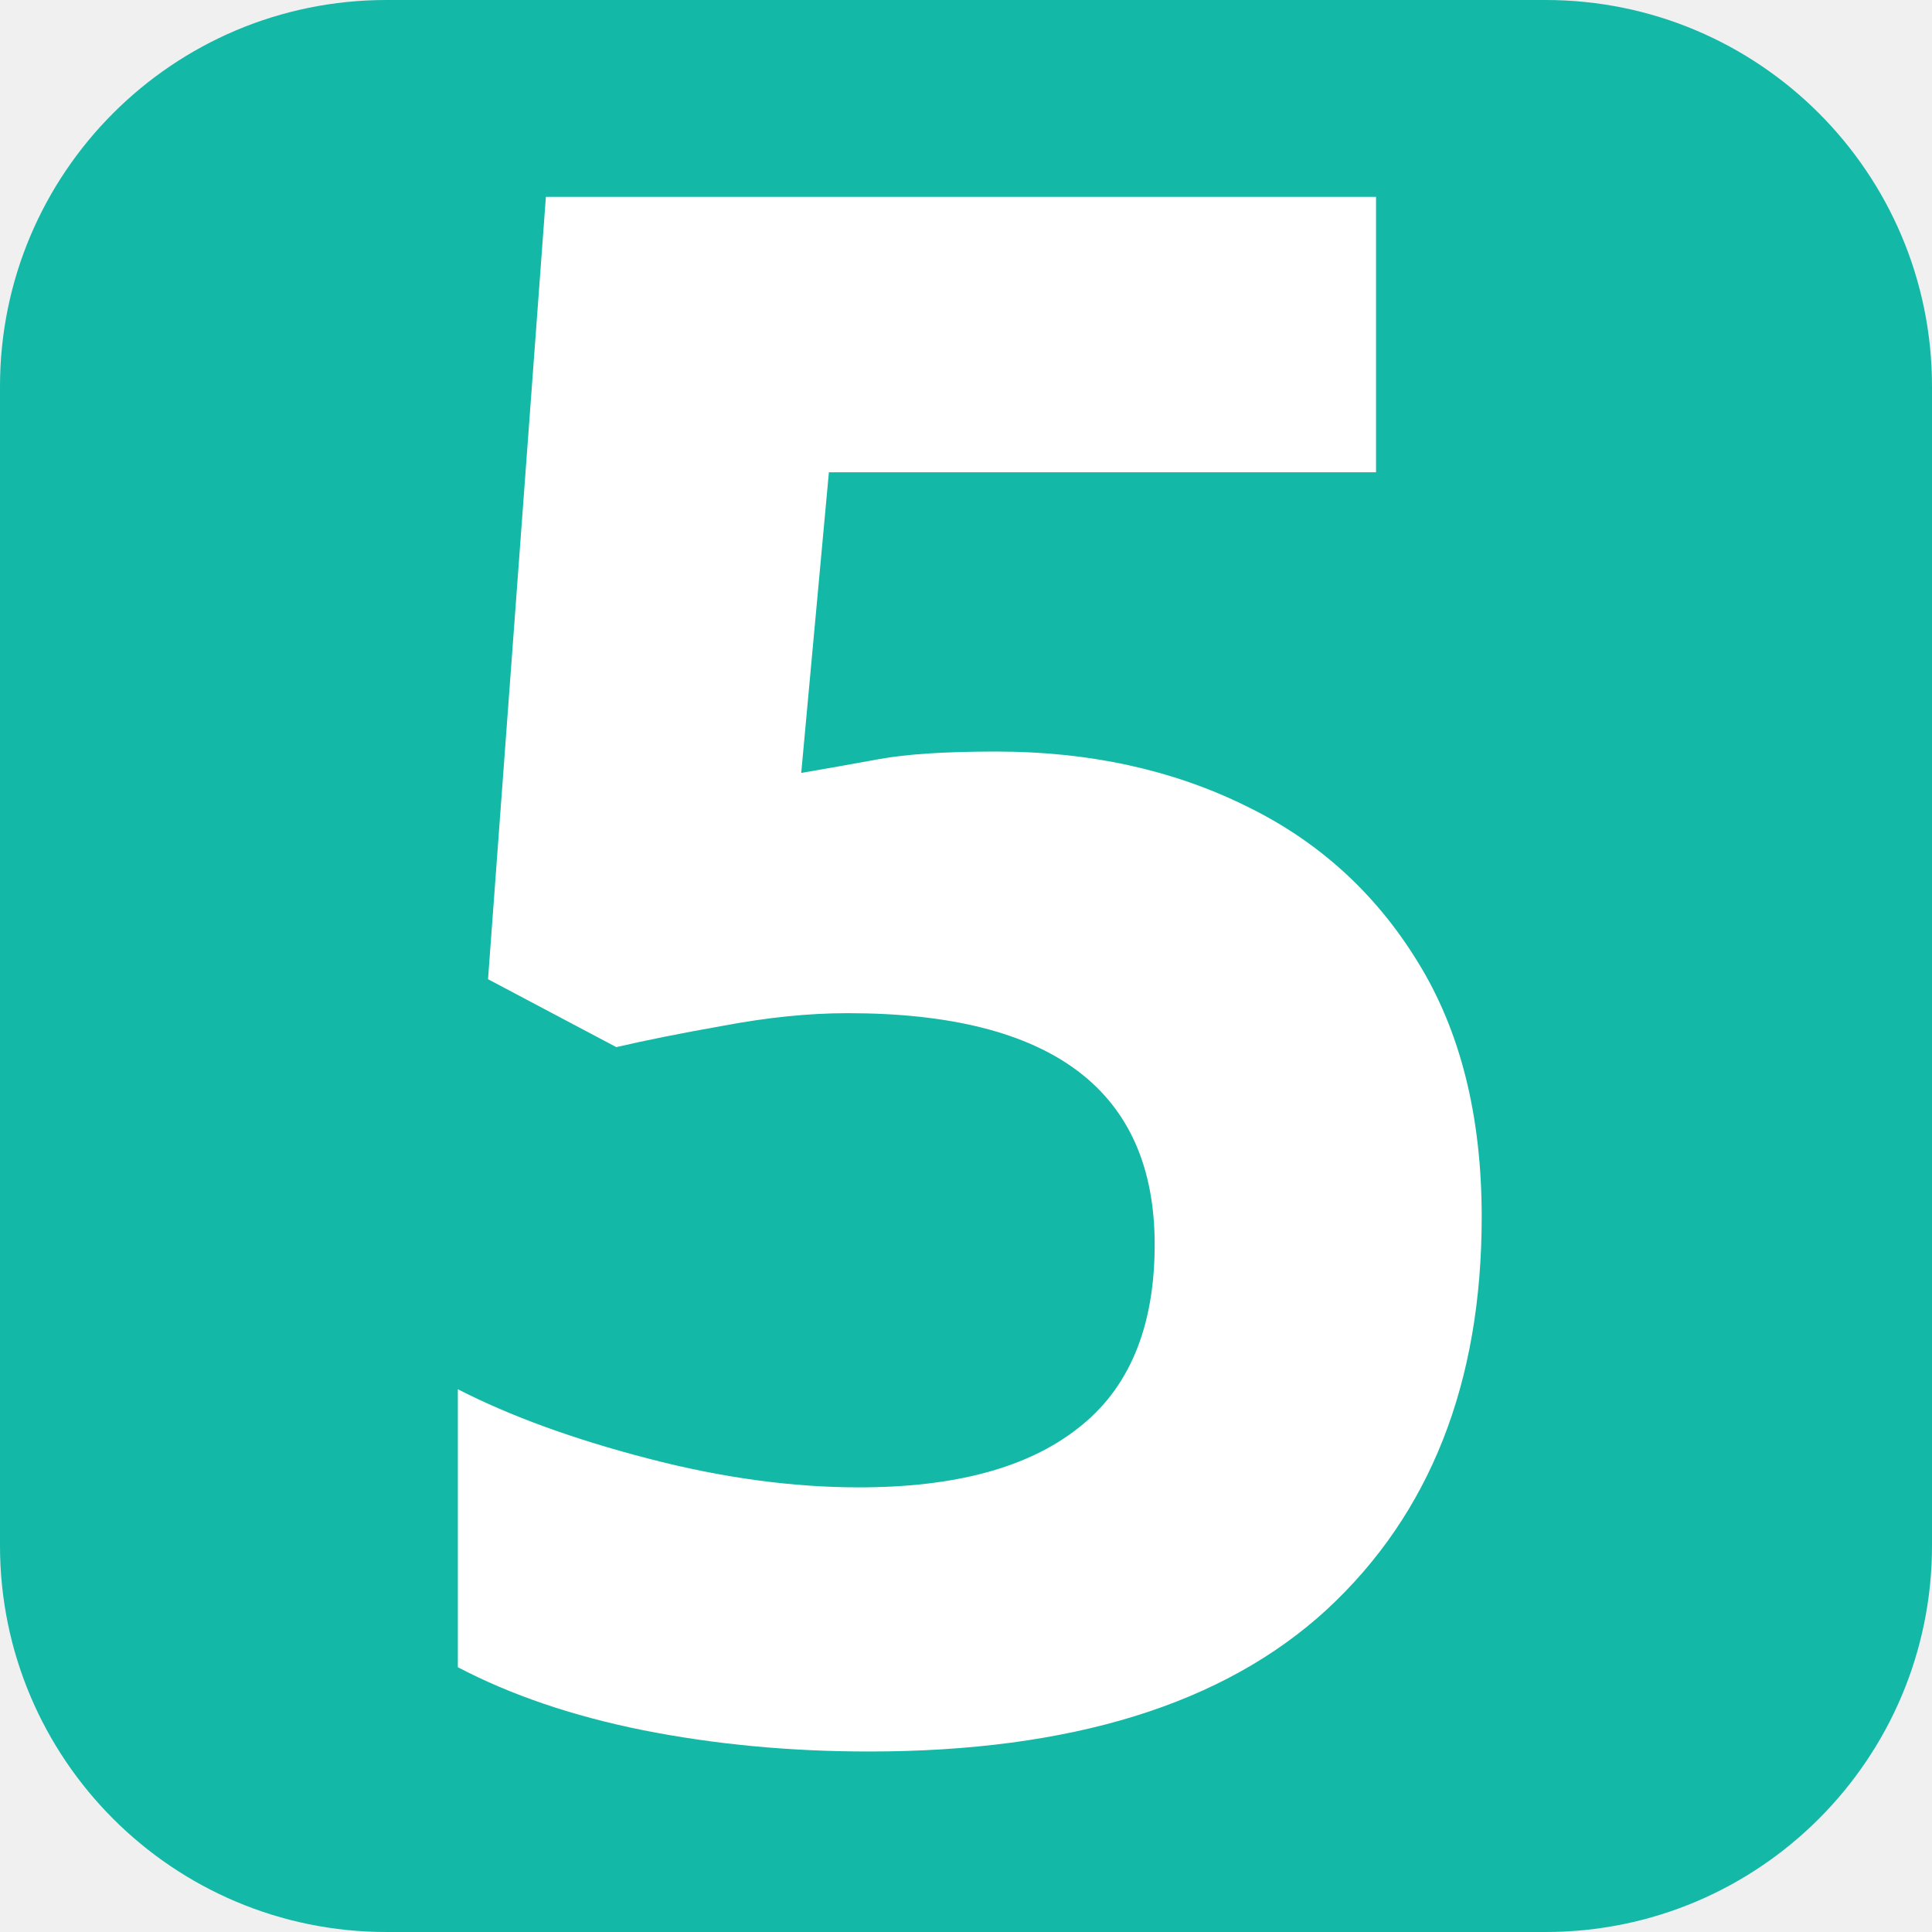
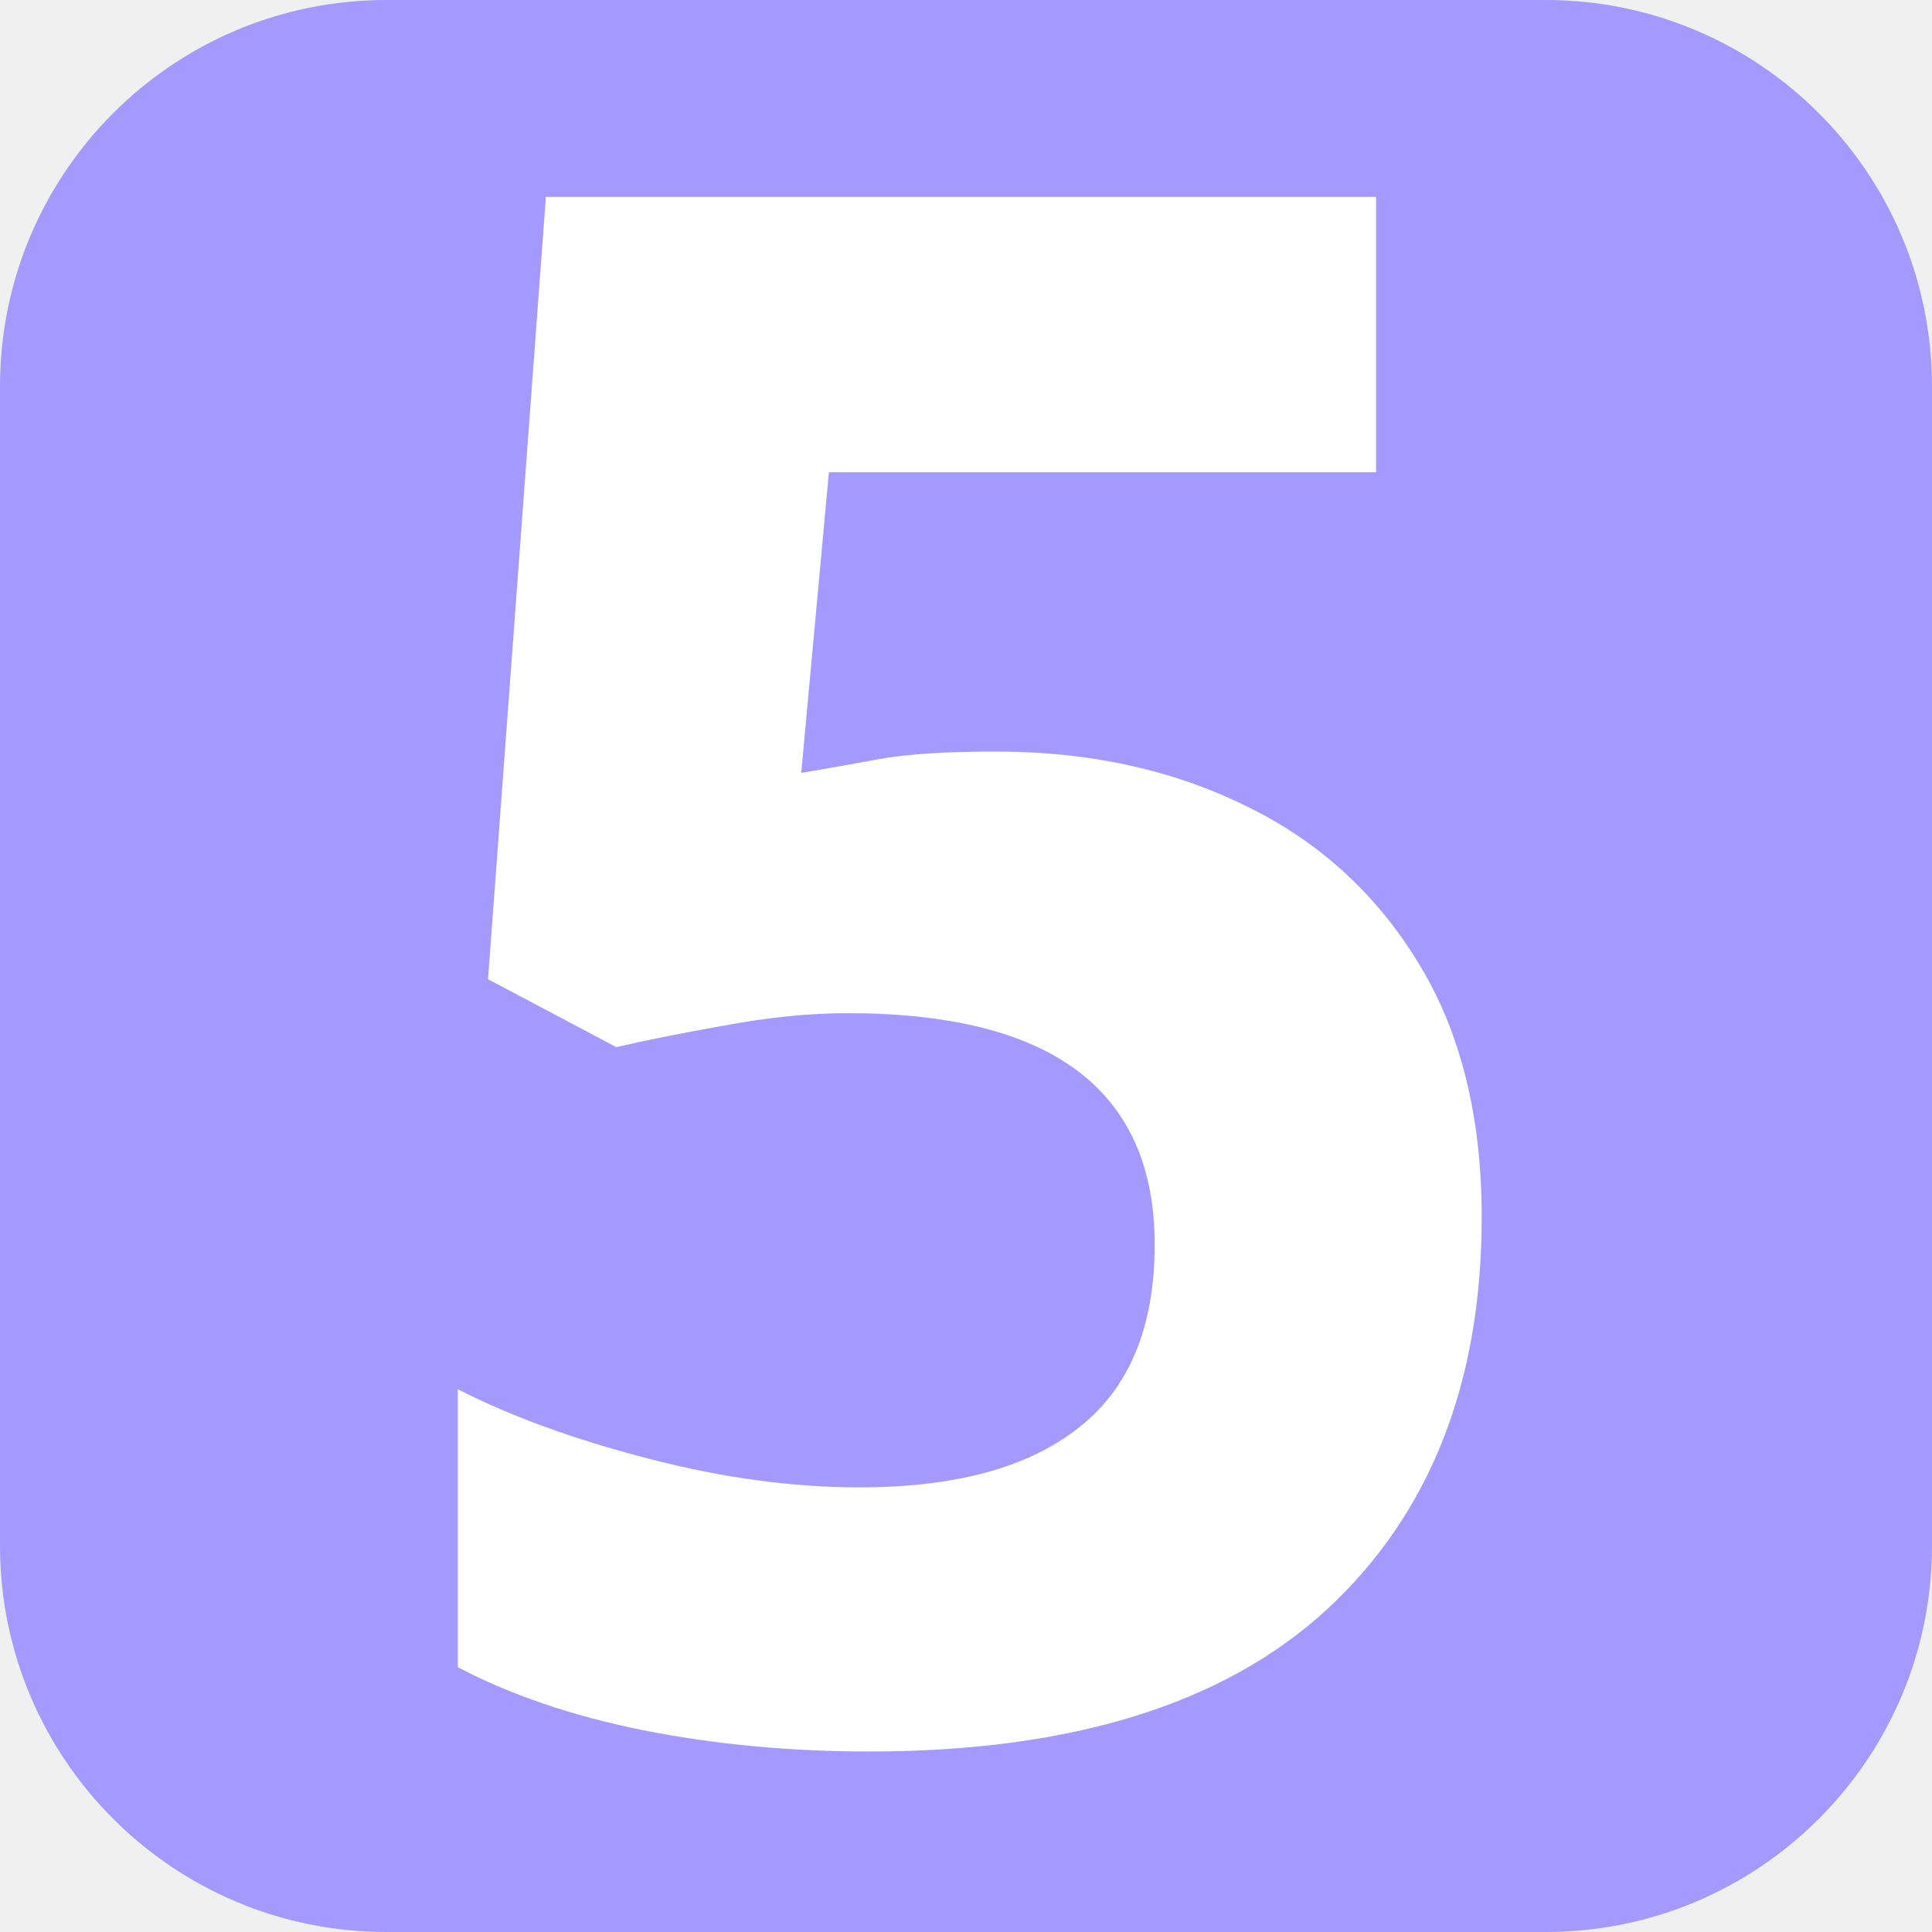
<svg xmlns="http://www.w3.org/2000/svg" viewBox="0 0 24 24">
-   <rect width="24" height="24" rx="4.8" fill="#14b8a6" />
+   <rect width="24" height="24" rx="4.8" fill="#a399ff" />
  <text x="12" y="21.492" font-family="sans-serif" font-weight="700" font-size="26.667" fill="#ffffff" text-anchor="middle">5</text>
</svg>
